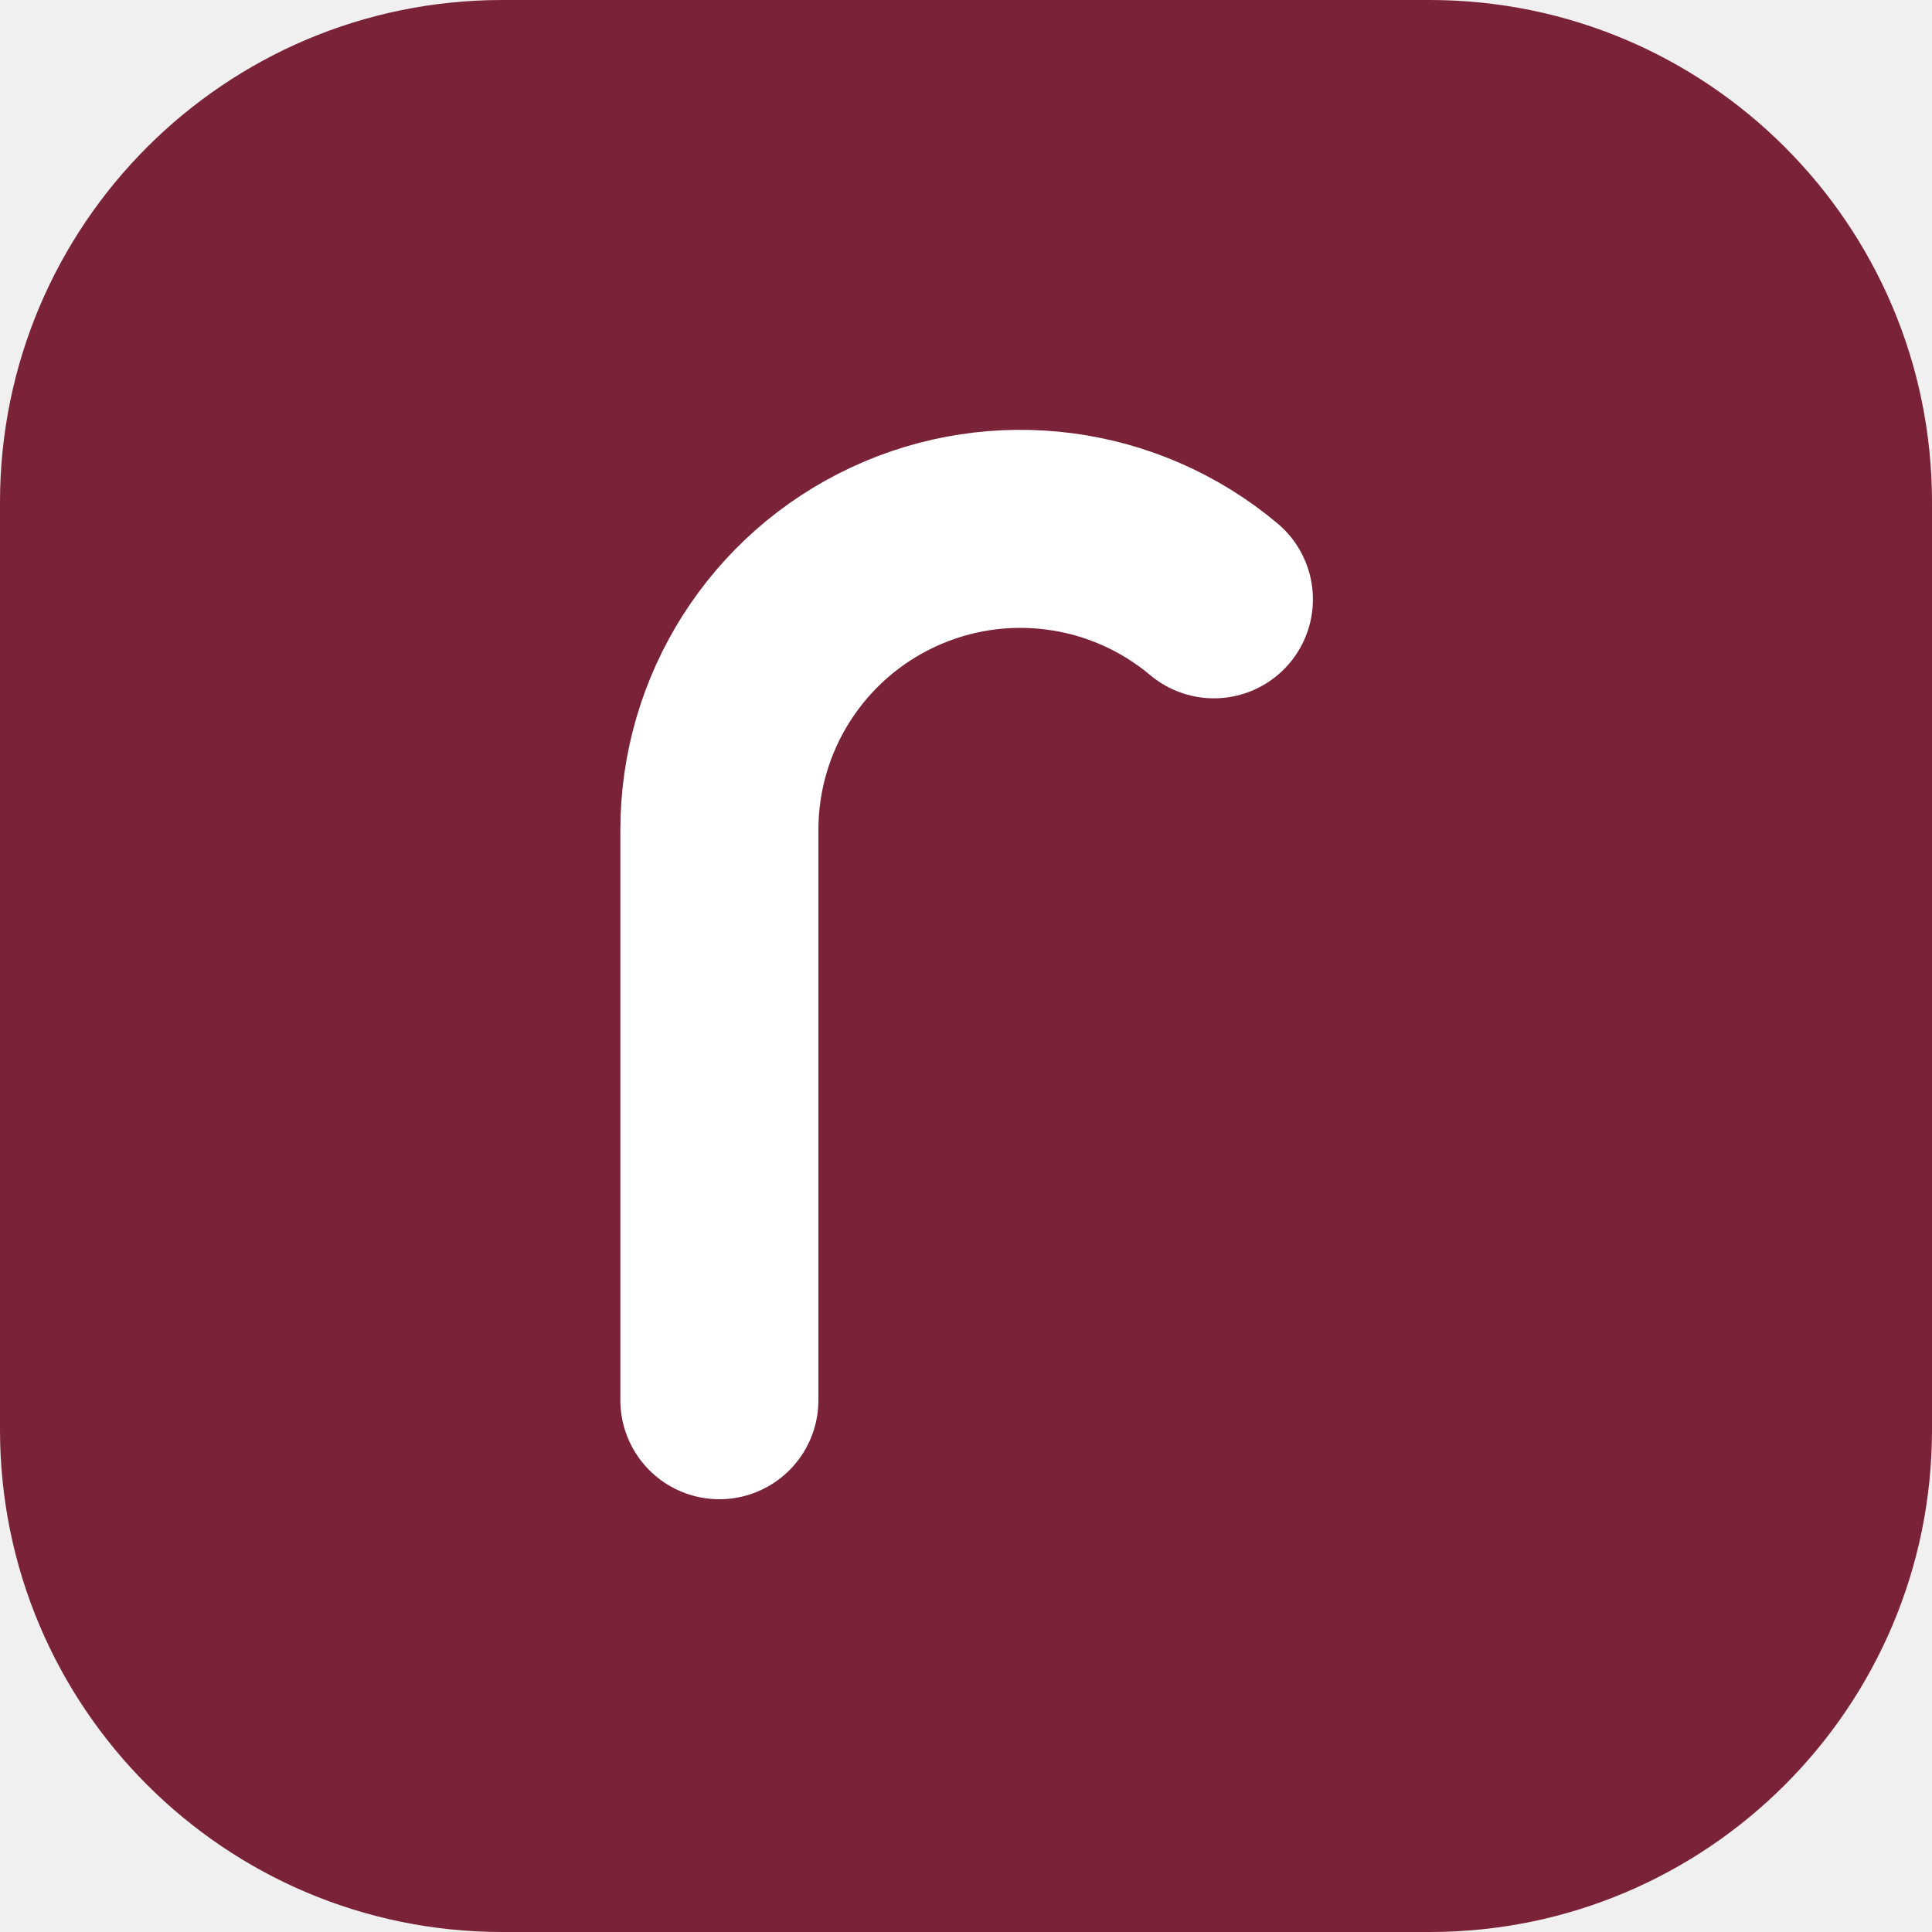
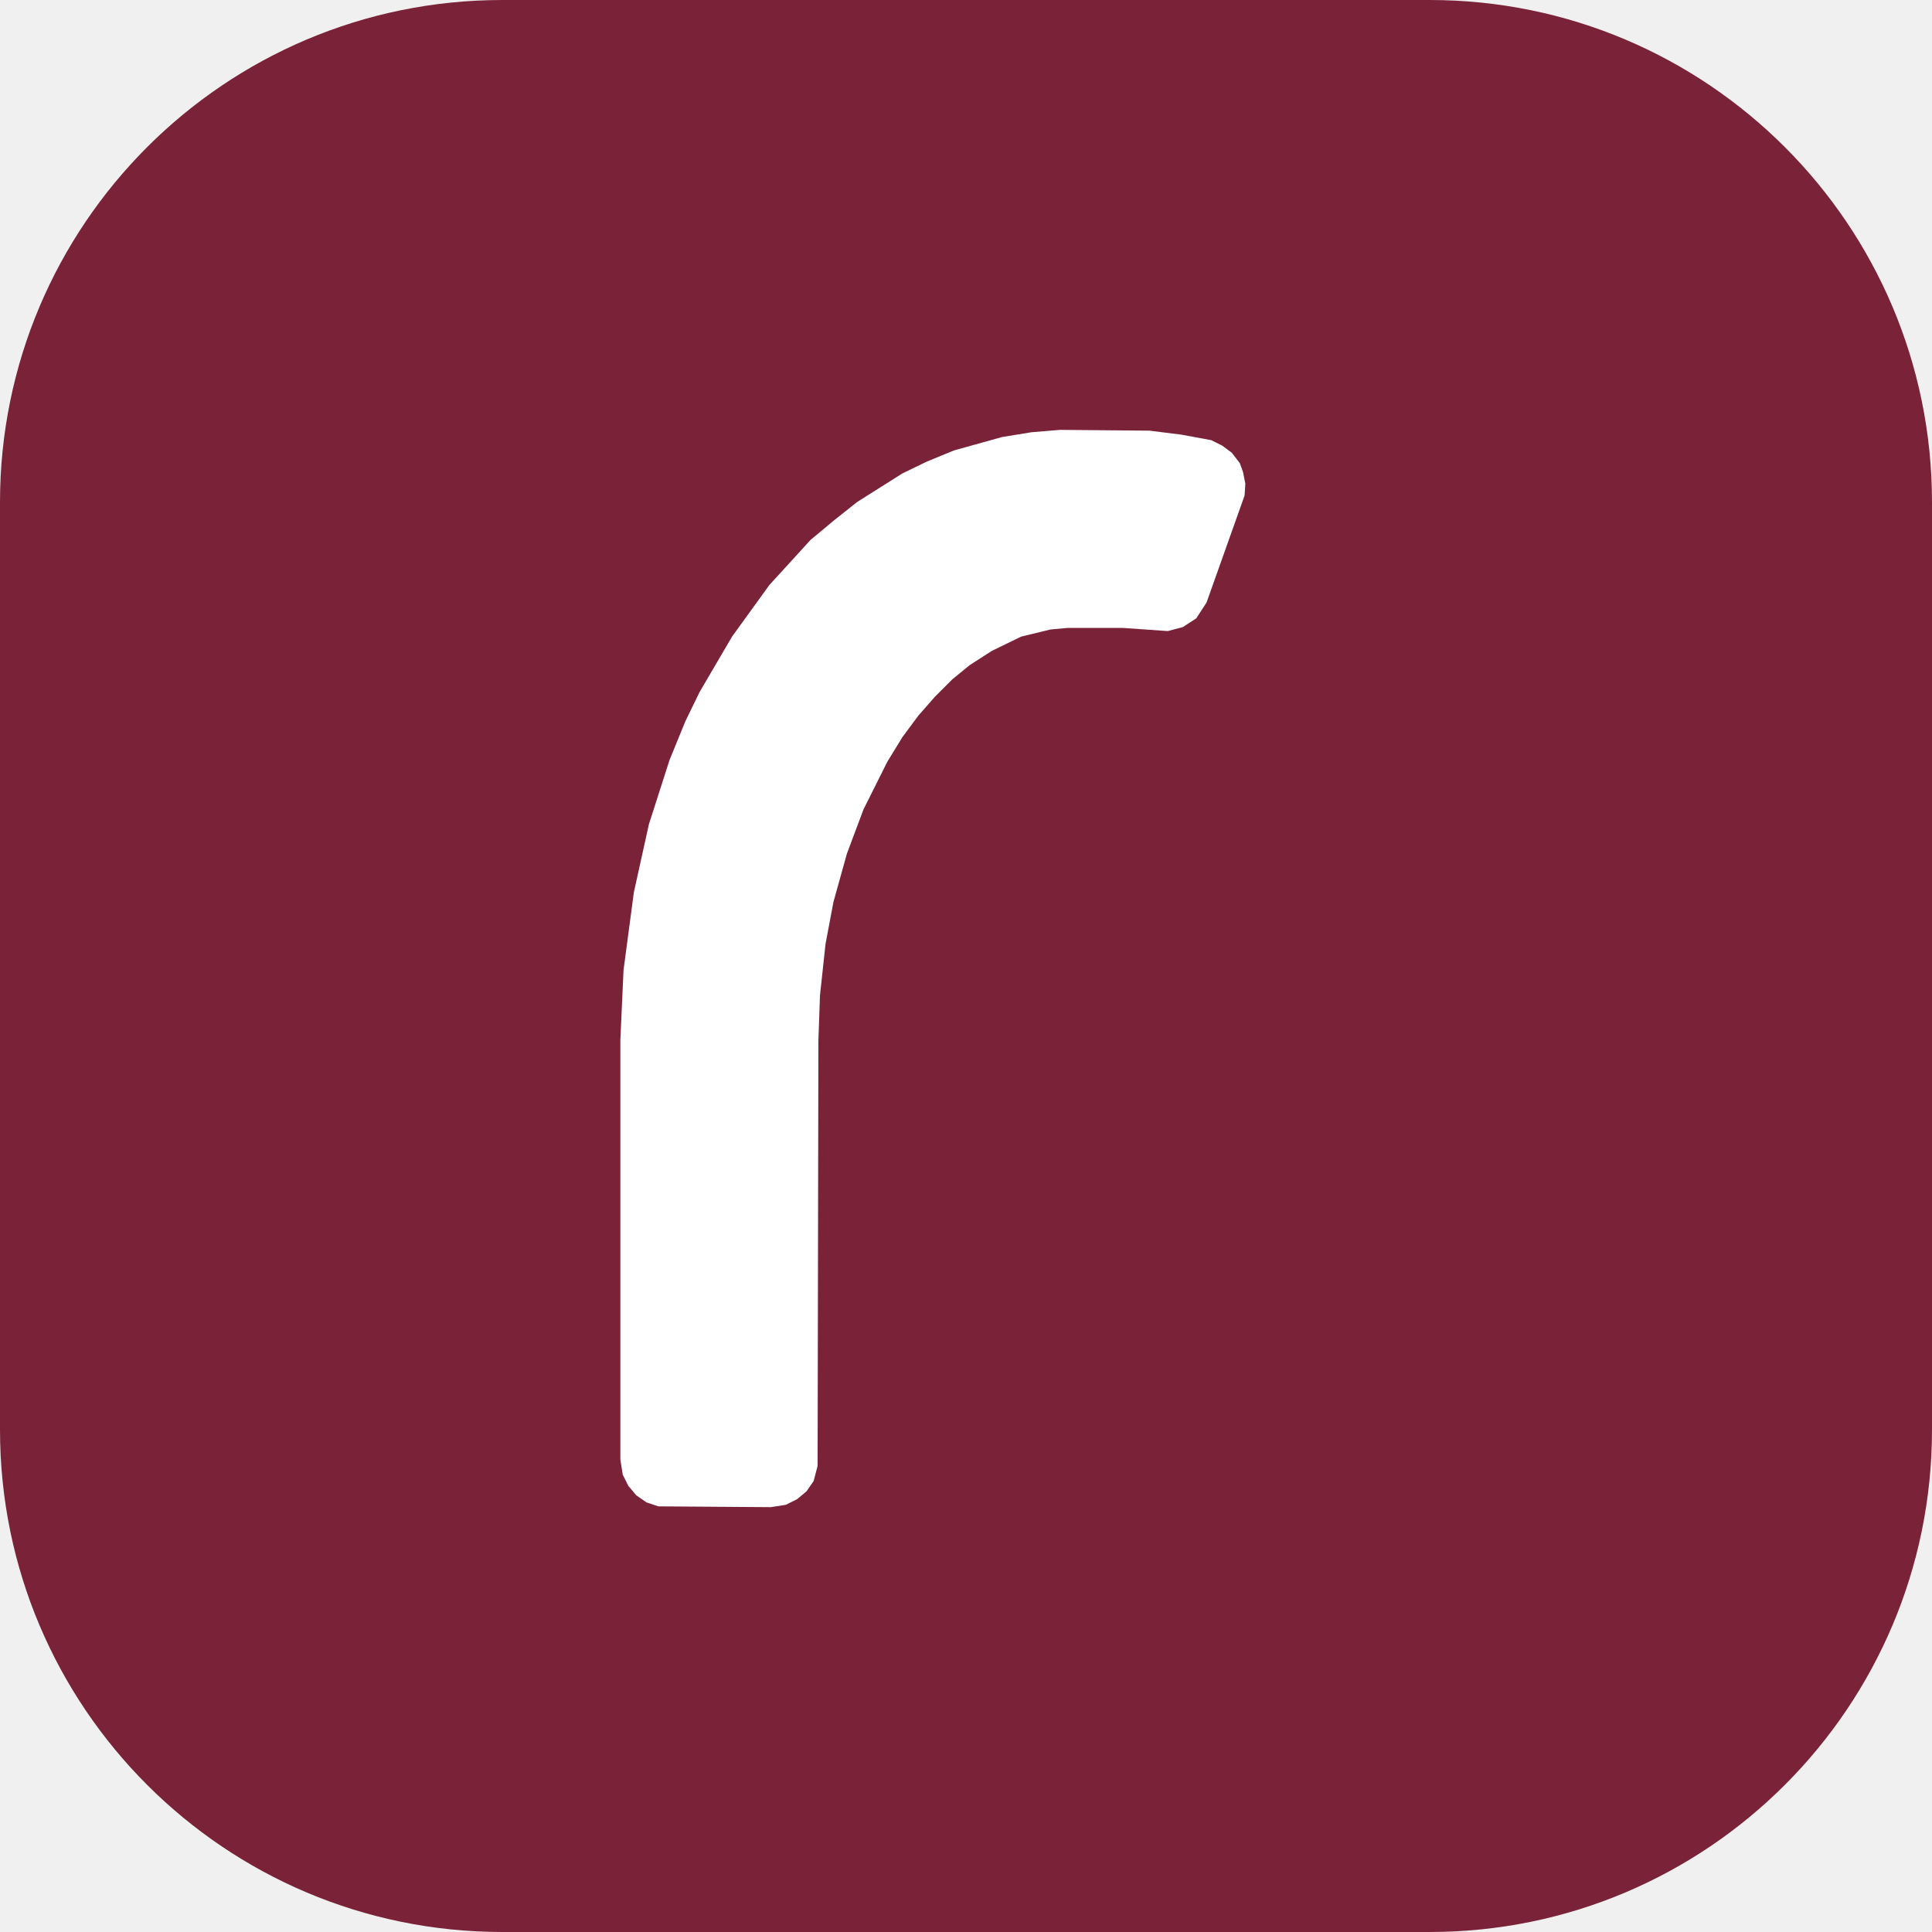
<svg xmlns="http://www.w3.org/2000/svg" viewBox="0 0 100 100">
  <rect width="100" height="100" rx="26" fill="#7A2238" />
  <g transform="translate(31.7, 12) scale(0.41)">
-     <path d="M13.5 147.5 L13.5 75.5 A38 38 0 0 1 75.93 46.39" fill="none" stroke="#FFFFFF" stroke-width="25" stroke-linecap="round" />
+     <path fill-rule="evenodd" fill="#FFFFFF" d="M1.0 102.0L1.0 155.0L1.3 156.9L2.0 158.3L3.0 159.5L4.3 160.4L5.8 160.9L20.0 161.0L21.9 160.7L23.3 160.0L24.5 159.0L25.4 157.7L25.9 155.8L26.0 102.1L26.2 96.4L26.9 89.9L27.9 84.6L29.6 78.5L31.7 72.9L34.7 66.9L36.6 63.8L38.6 61.1L40.7 58.7L42.9 56.5L45.1 54.7L47.9 52.9L51.6 51.1L55.3 50.2L57.5 50.0L64.4 50.0L70.1 50.4L72.0 49.9L73.7 48.8L75.0 46.8L79.8 33.3L79.9 31.8L79.6 30.3L79.2 29.2L78.2 27.9L77.0 27.0L75.6 26.3L71.8 25.6L67.8 25.1L56.5 25.0L52.9 25.3L49.2 25.9L43.1 27.6L39.7 29.0L36.6 30.5L30.9 34.1L28.0 36.4L25.0 38.9L19.8 44.6L15.1 51.1L11.0 58.1L9.2 61.8L7.2 66.7L4.6 74.8L2.7 83.4L1.4 93.2L1.0 102.0Z" />
  </g>
</svg>
